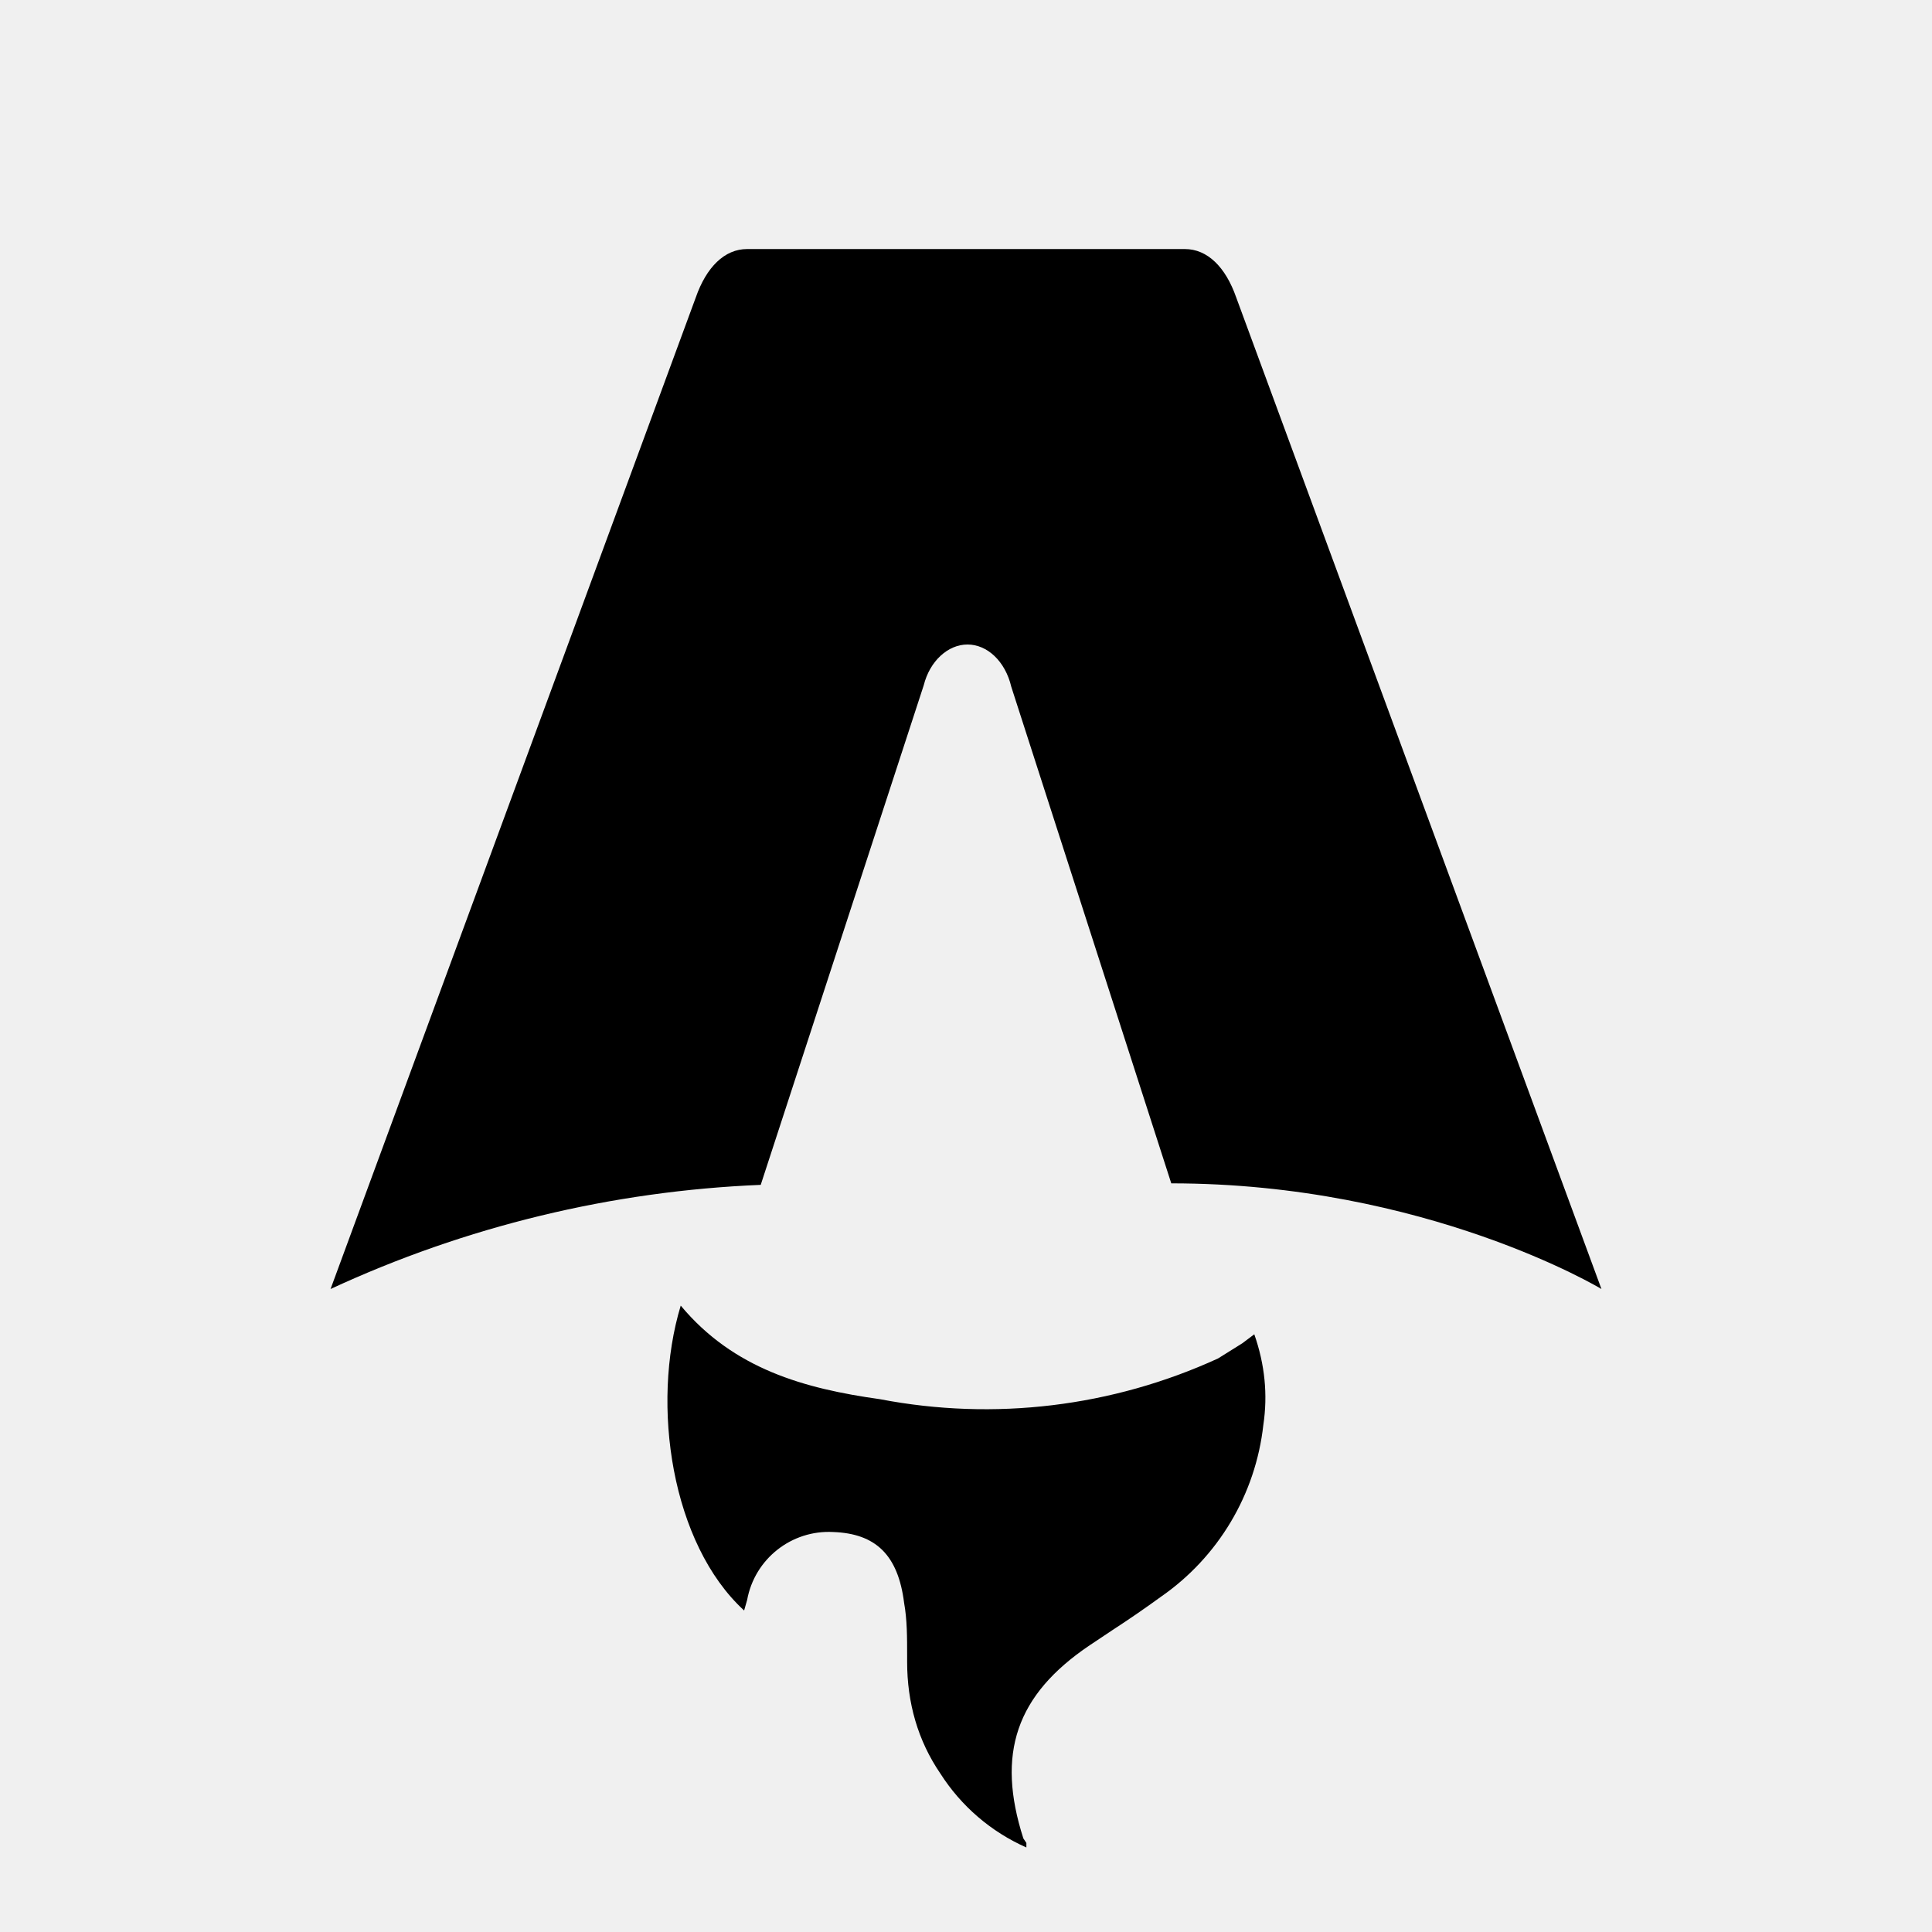
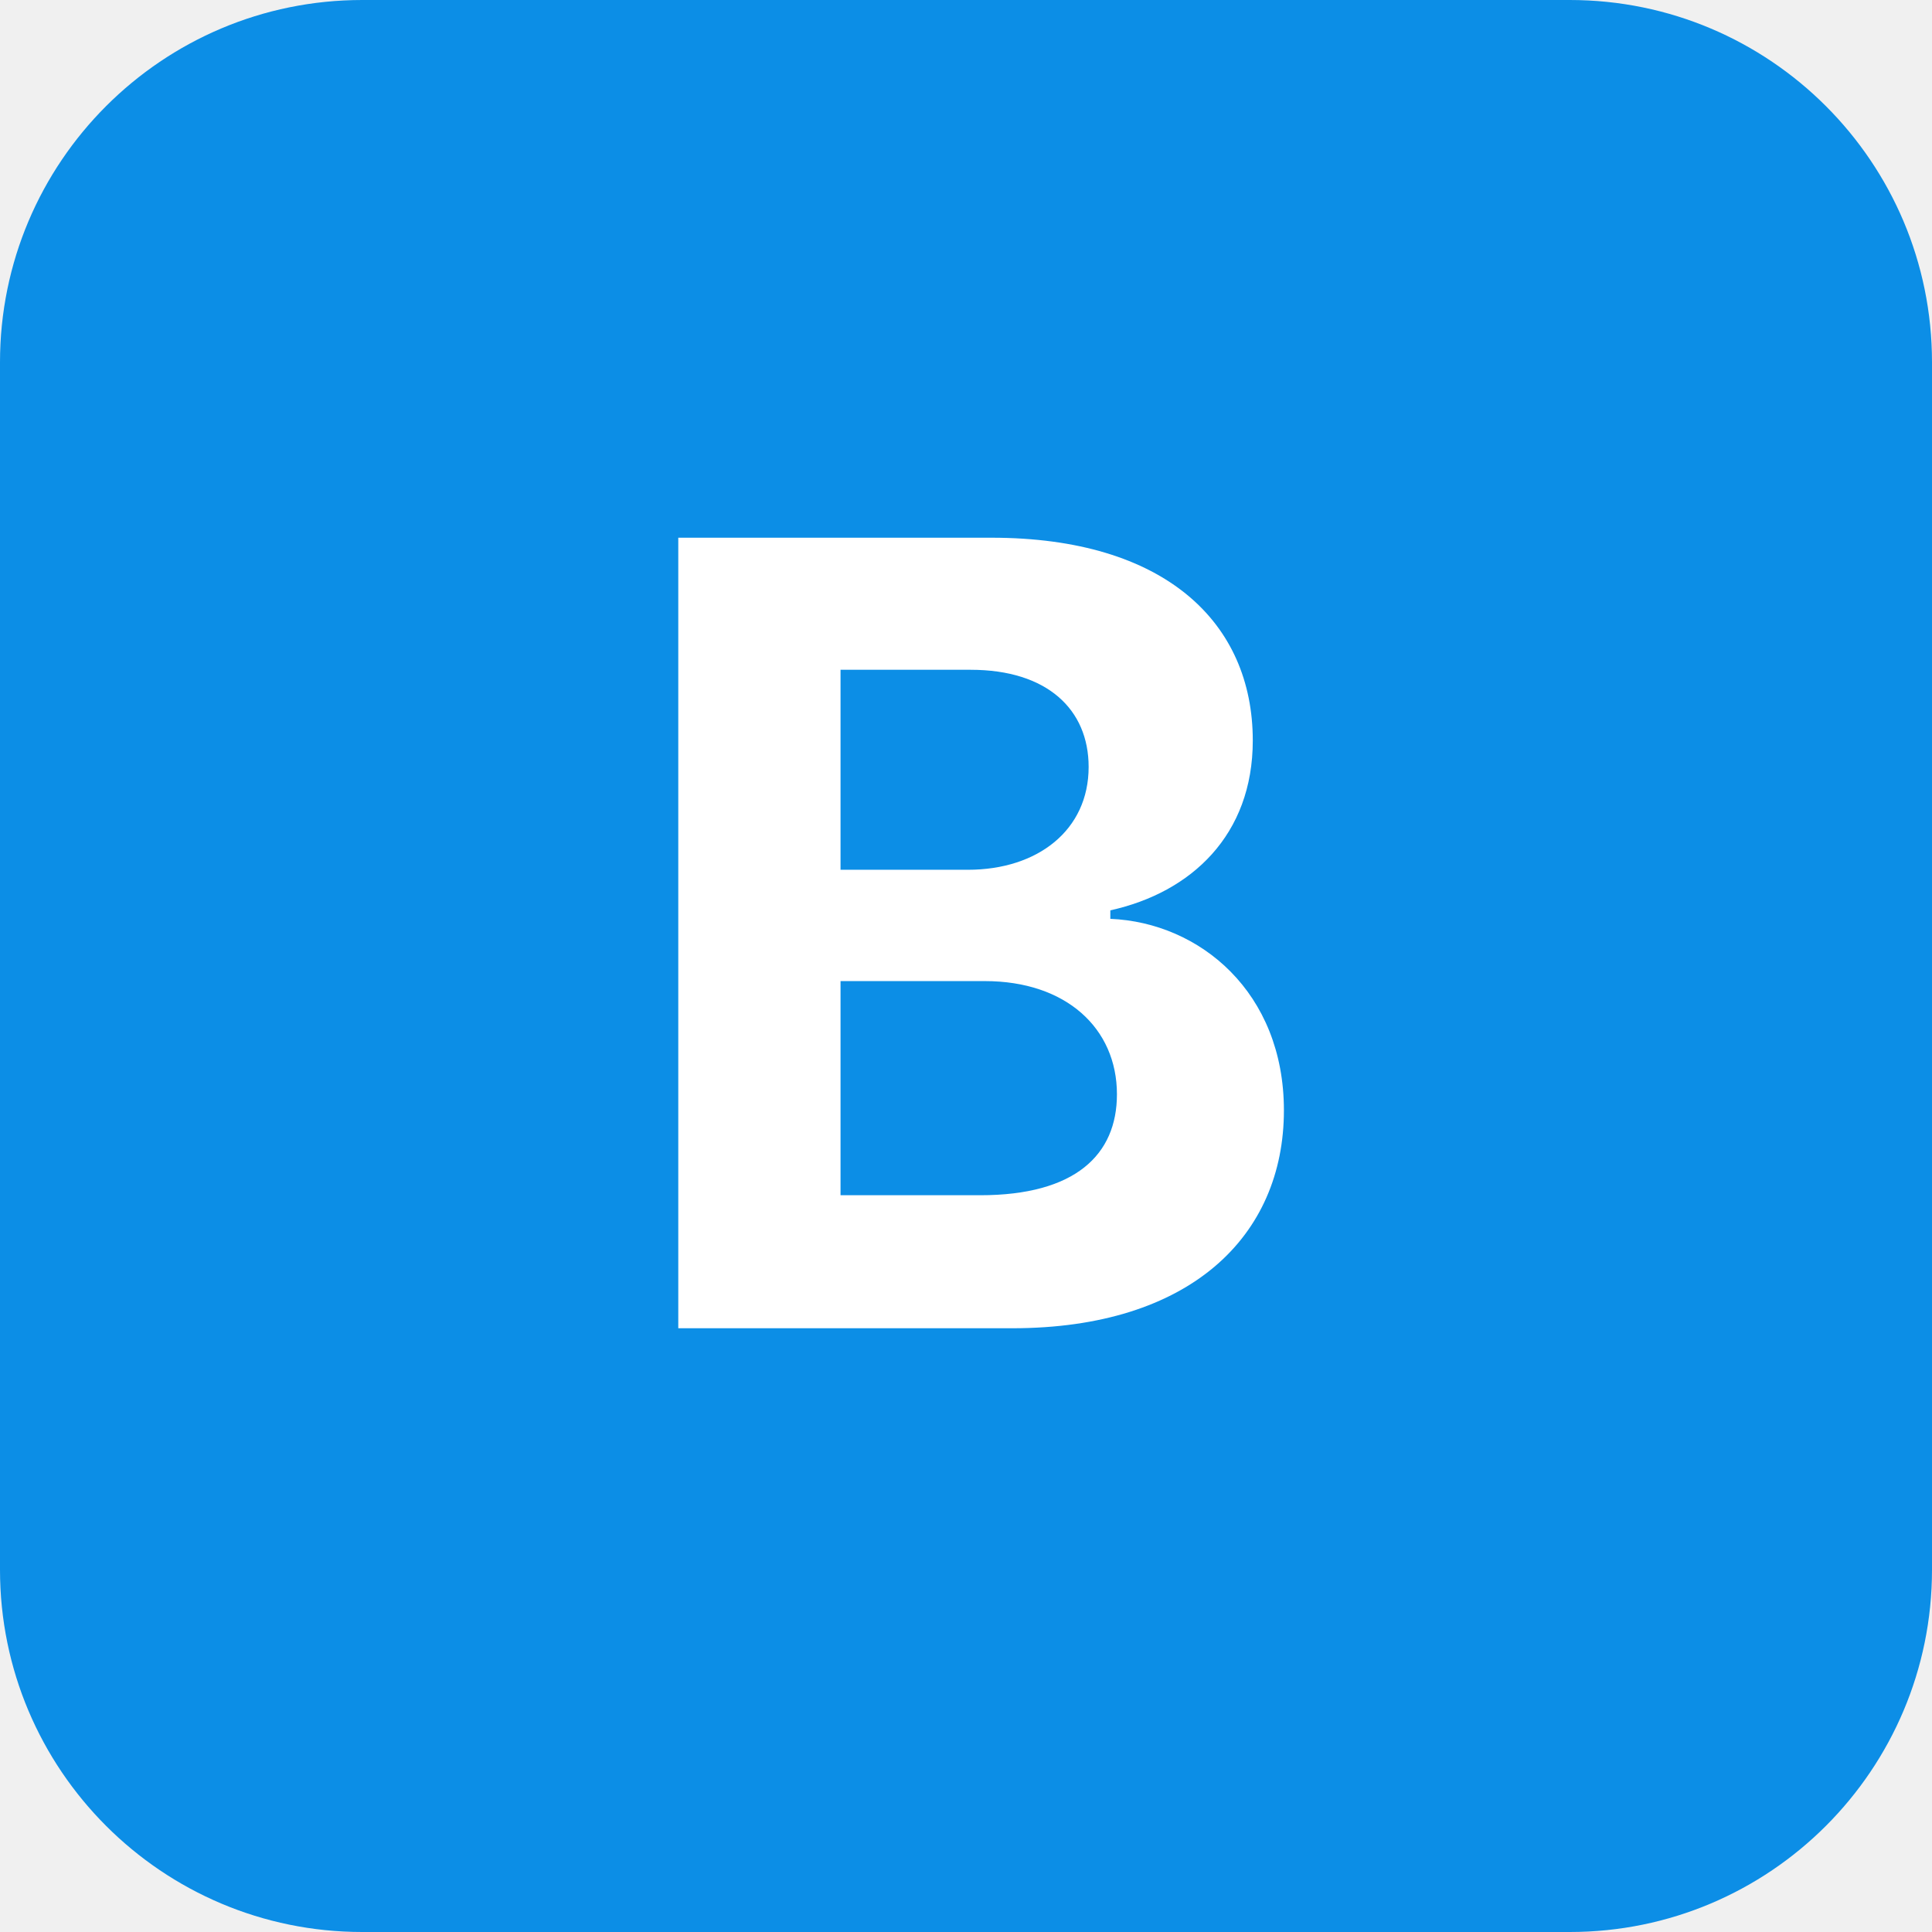
- <svg xmlns="http://www.w3.org/2000/svg" fill="none" viewBox="0 0 128 128">
-   <path d="M50.4 78.5a75.1 75.1 0 0 0-28.5 6.9l24.2-65.7c.7-2 1.9-3.2 3.4-3.2h29c1.5 0 2.7 1.2 3.4 3.2l24.2 65.7s-11.6-7-28.5-7L67 45.5c-.4-1.7-1.6-2.8-2.9-2.8-1.3 0-2.5 1.1-2.9 2.7L50.4 78.5Zm-1.1 28.2Zm-4.2-20.2c-2 6.6-.6 15.8 4.2 20.2a17.5 17.5 0 0 1 .2-.7 5.5 5.5 0 0 1 5.7-4.5c2.8.1 4.3 1.5 4.7 4.7.2 1.1.2 2.3.2 3.5v.4c0 2.7.7 5.2 2.2 7.4a13 13 0 0 0 5.7 4.9v-.3l-.2-.3c-1.8-5.6-.5-9.5 4.4-12.8l1.5-1a73 73 0 0 0 3.2-2.2 16 16 0 0 0 6.8-11.4c.3-2 .1-4-.6-6l-.8.6-1.6 1a37 37 0 0 1-22.4 2.7c-5-.7-9.7-2-13.2-6.2Z" />
-   <style>
-         path { fill: #000; }
-         @media (prefers-color-scheme: dark) {
-             path { fill: #FFF; }
-         }
-     </style>
+ <svg xmlns="http://www.w3.org/2000/svg" viewBox="0 0 32 32">
+   <rect width="32" height="32" rx="6" fill="#0c8ee6" />
+   <text x="16" y="22" text-anchor="middle" font-family="system-ui, -apple-system, sans-serif" font-size="18" font-weight="bold" fill="white">B</text>
</svg>
